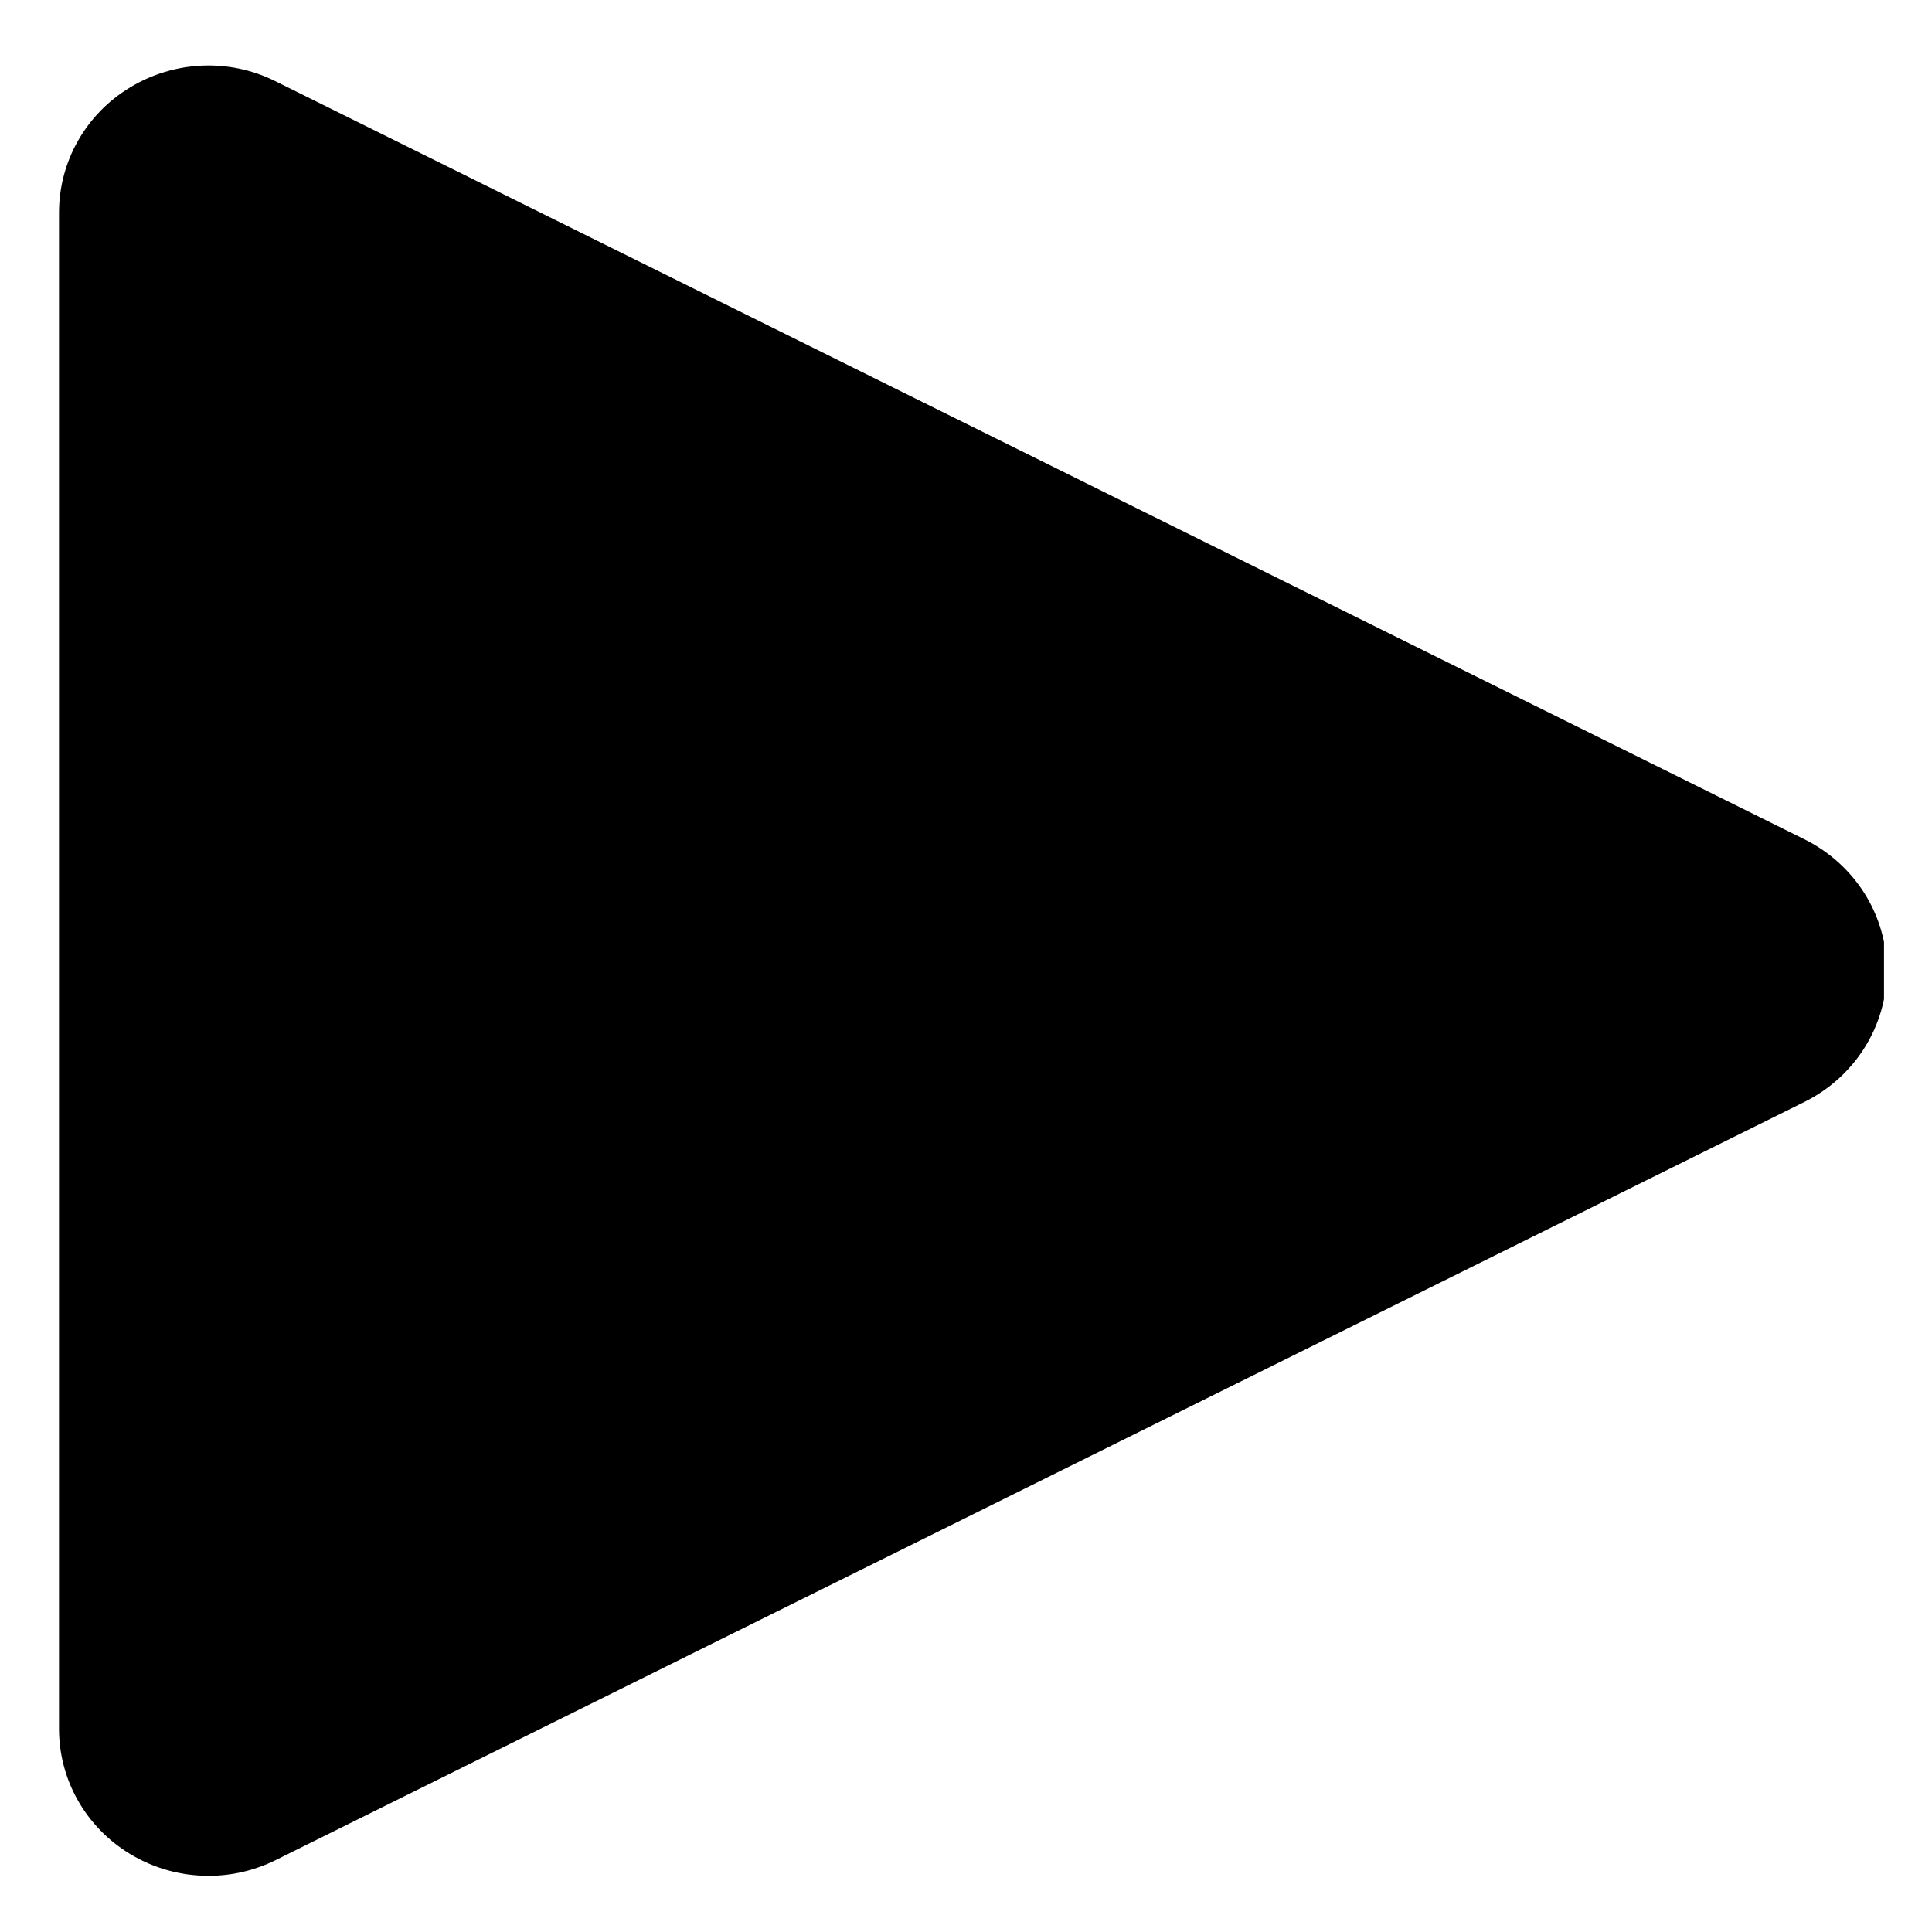
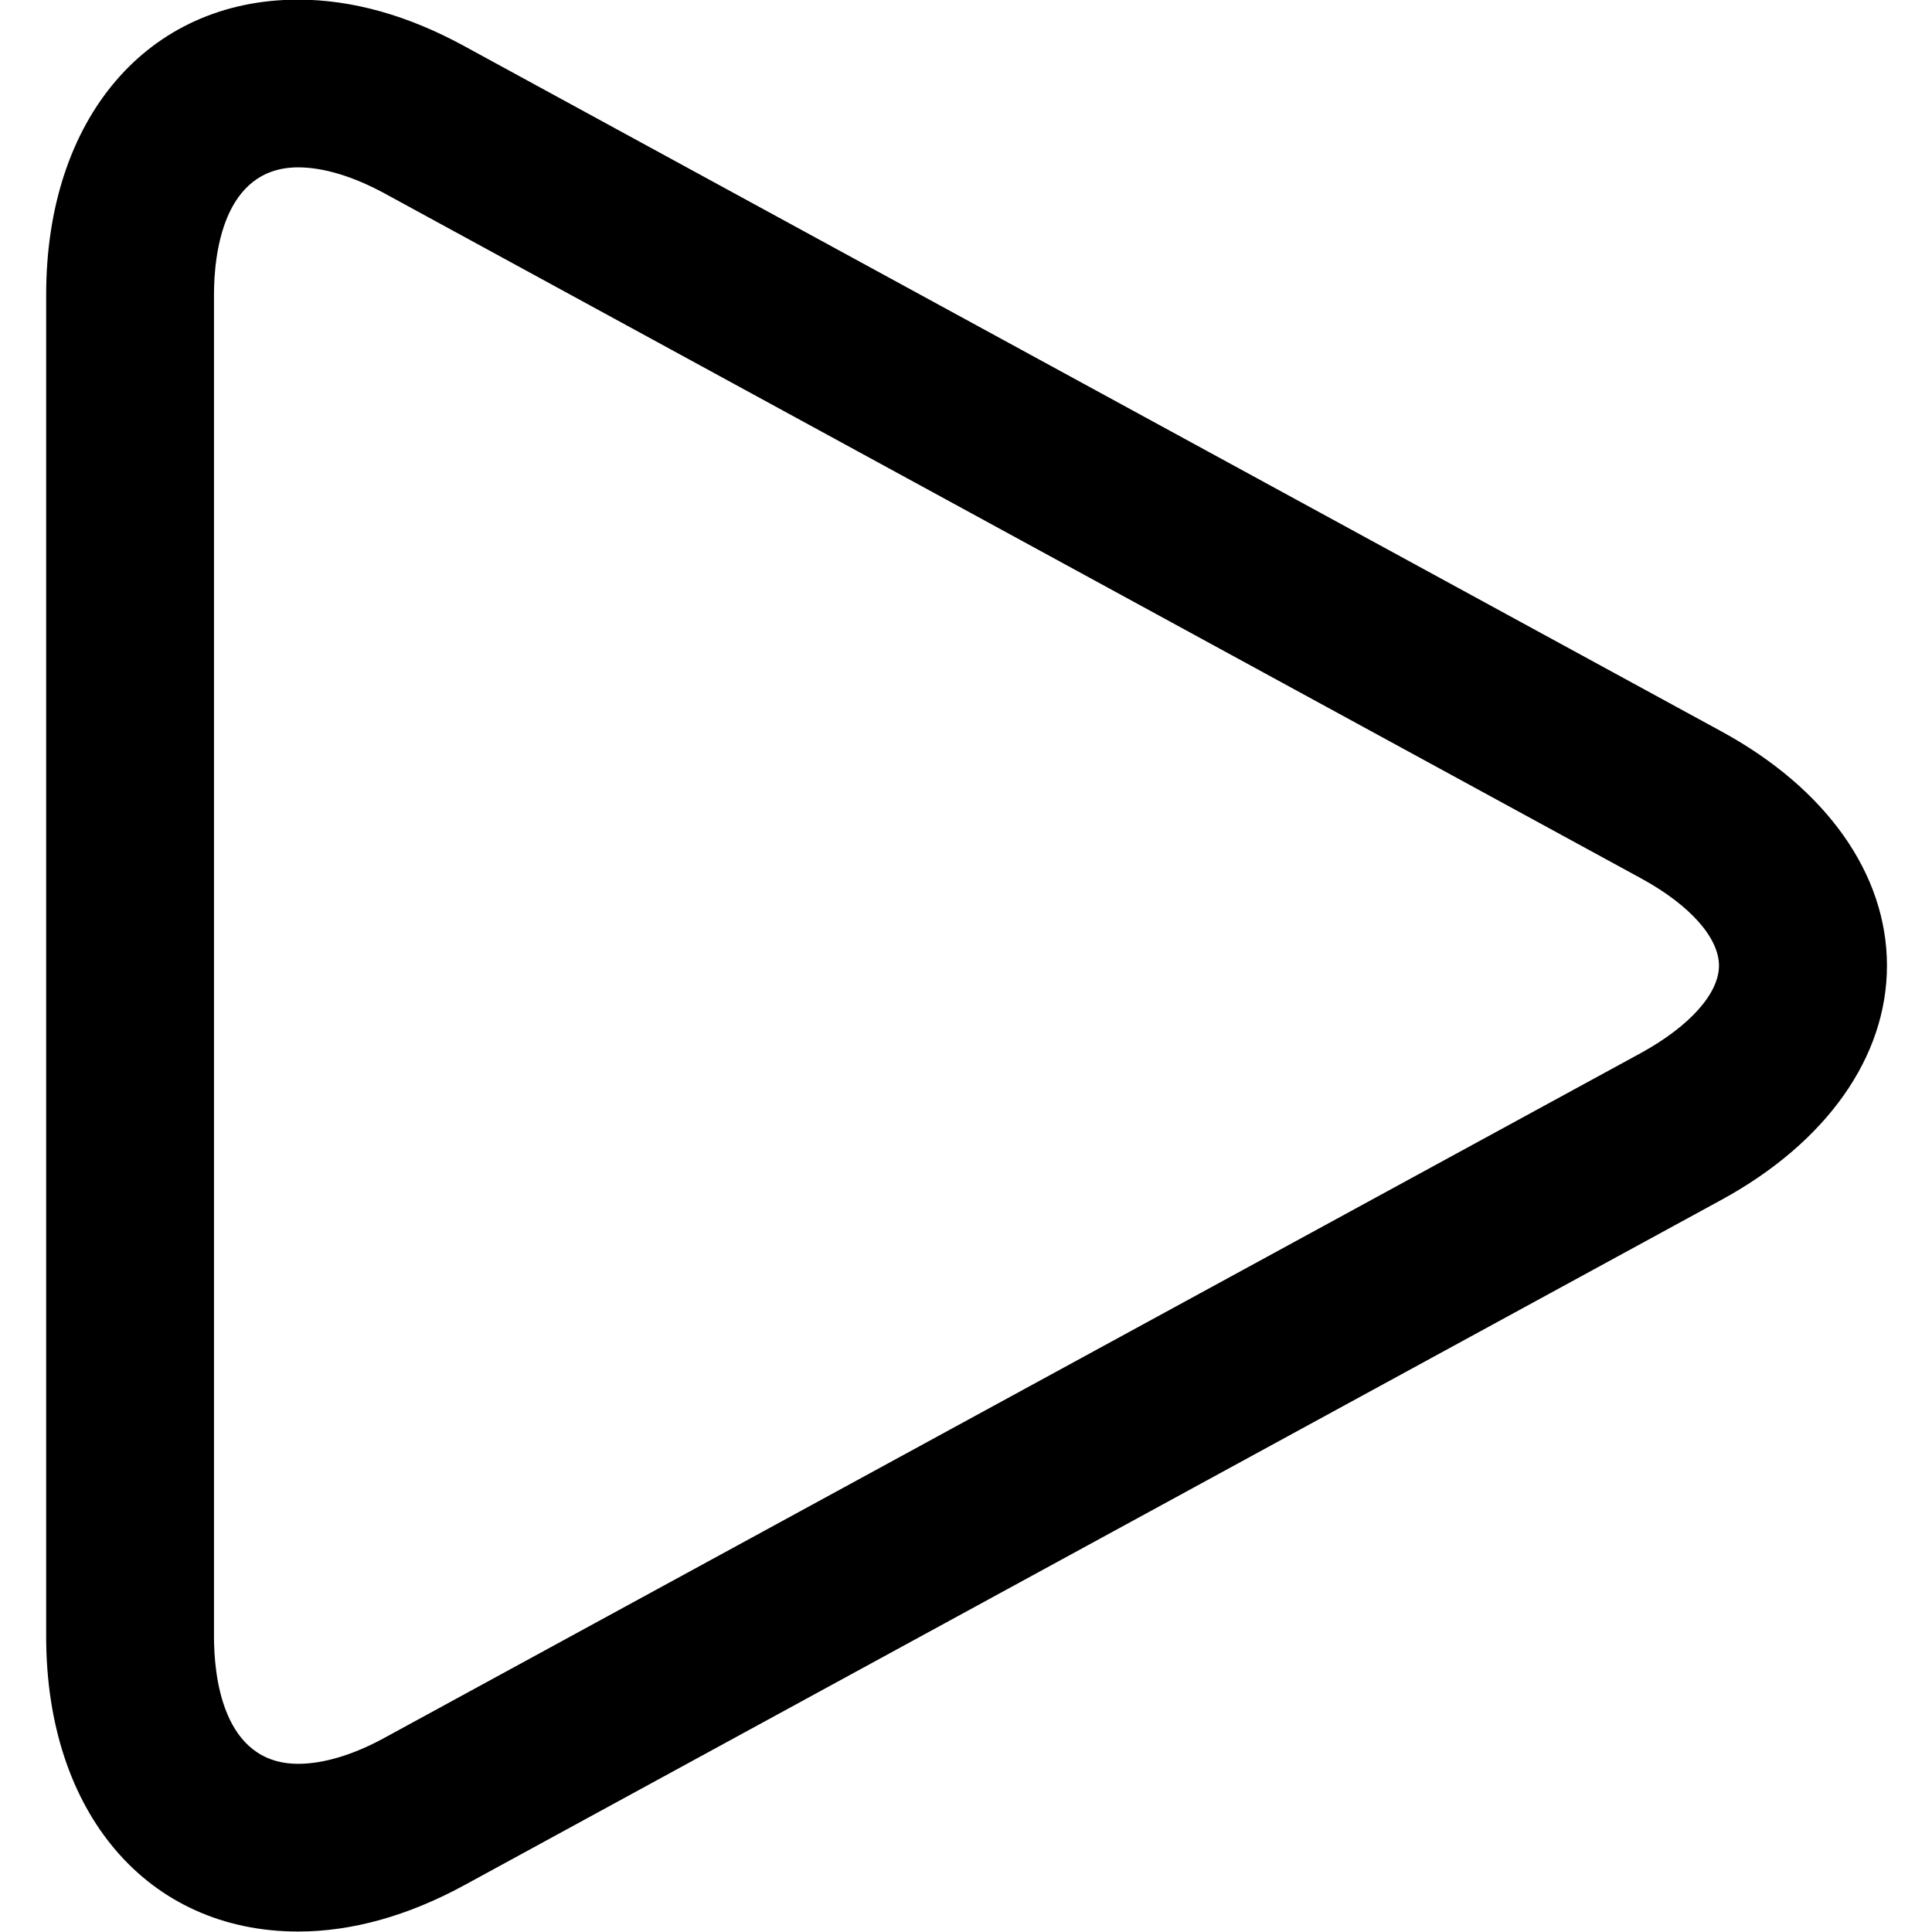
<svg xmlns="http://www.w3.org/2000/svg" width="375pt" height="375pt" viewBox="0 0 375 375" version="1.2">
  <defs>
    <clipPath id="clip1">
-       <path d="M 11.121 12 L 365.684 12 L 365.684 365 L 11.121 365 Z M 11.121 12 " />
+       <path d="M 8.672 0 L 366.422 0 L 366.422 375 L 8.672 375 Z M 8.672 0 " />
    </clipPath>
  </defs>
  <g id="surface1">
    <g clip-path="url(#clip1)" clip-rule="nonzero">
-       <path style=" stroke:none;fill-rule:nonzero;fill:#000000;fill-opacity:1;" d="M 350.25 162.91 L 53.531 15.801 C 44.547 11.273 33.82 11.766 25.258 16.961 C 16.648 22.137 11.453 31.367 11.453 41.27 L 11.453 335.578 C 11.453 345.457 16.648 354.664 25.258 359.863 C 29.895 362.672 35.156 364.098 40.488 364.098 C 44.969 364.098 49.43 363.074 53.555 361.02 L 350.273 213.867 C 360.039 209.004 366.238 199.195 366.238 188.379 C 366.238 177.562 360.02 167.773 350.25 162.91 Z M 350.25 162.91 " />
+       <path style=" stroke:none;fill-rule:nonzero;fill:#000000;fill-opacity:1;" d="M 334.141 141.973 L 90.23 9.012 C 79.254 2.988 68.344 -0.07 57.887 -0.07 C 28.637 -0.07 8.961 22.945 8.961 57.195 L 8.961 317.645 C 8.961 351.895 28.637 374.91 57.887 374.91 C 68.344 374.91 79.254 371.852 90.23 365.859 L 334.172 232.867 C 354.531 221.734 366.258 205.164 366.258 187.422 C 366.258 169.676 354.531 153.074 334.141 141.973 Z M 318.57 204.352 L 74.629 337.309 C 68.57 340.629 62.773 342.355 57.887 342.355 C 43.098 342.355 41.535 325.102 41.535 317.645 L 41.535 57.195 C 41.535 49.742 43.133 32.484 57.887 32.484 C 62.773 32.484 68.57 34.242 74.629 37.531 L 318.539 170.492 C 328.016 175.668 333.652 182.016 333.652 187.422 C 333.652 192.824 328.016 199.141 318.57 204.352 Z M 318.57 204.352 " />
    </g>
  </g>
</svg>
